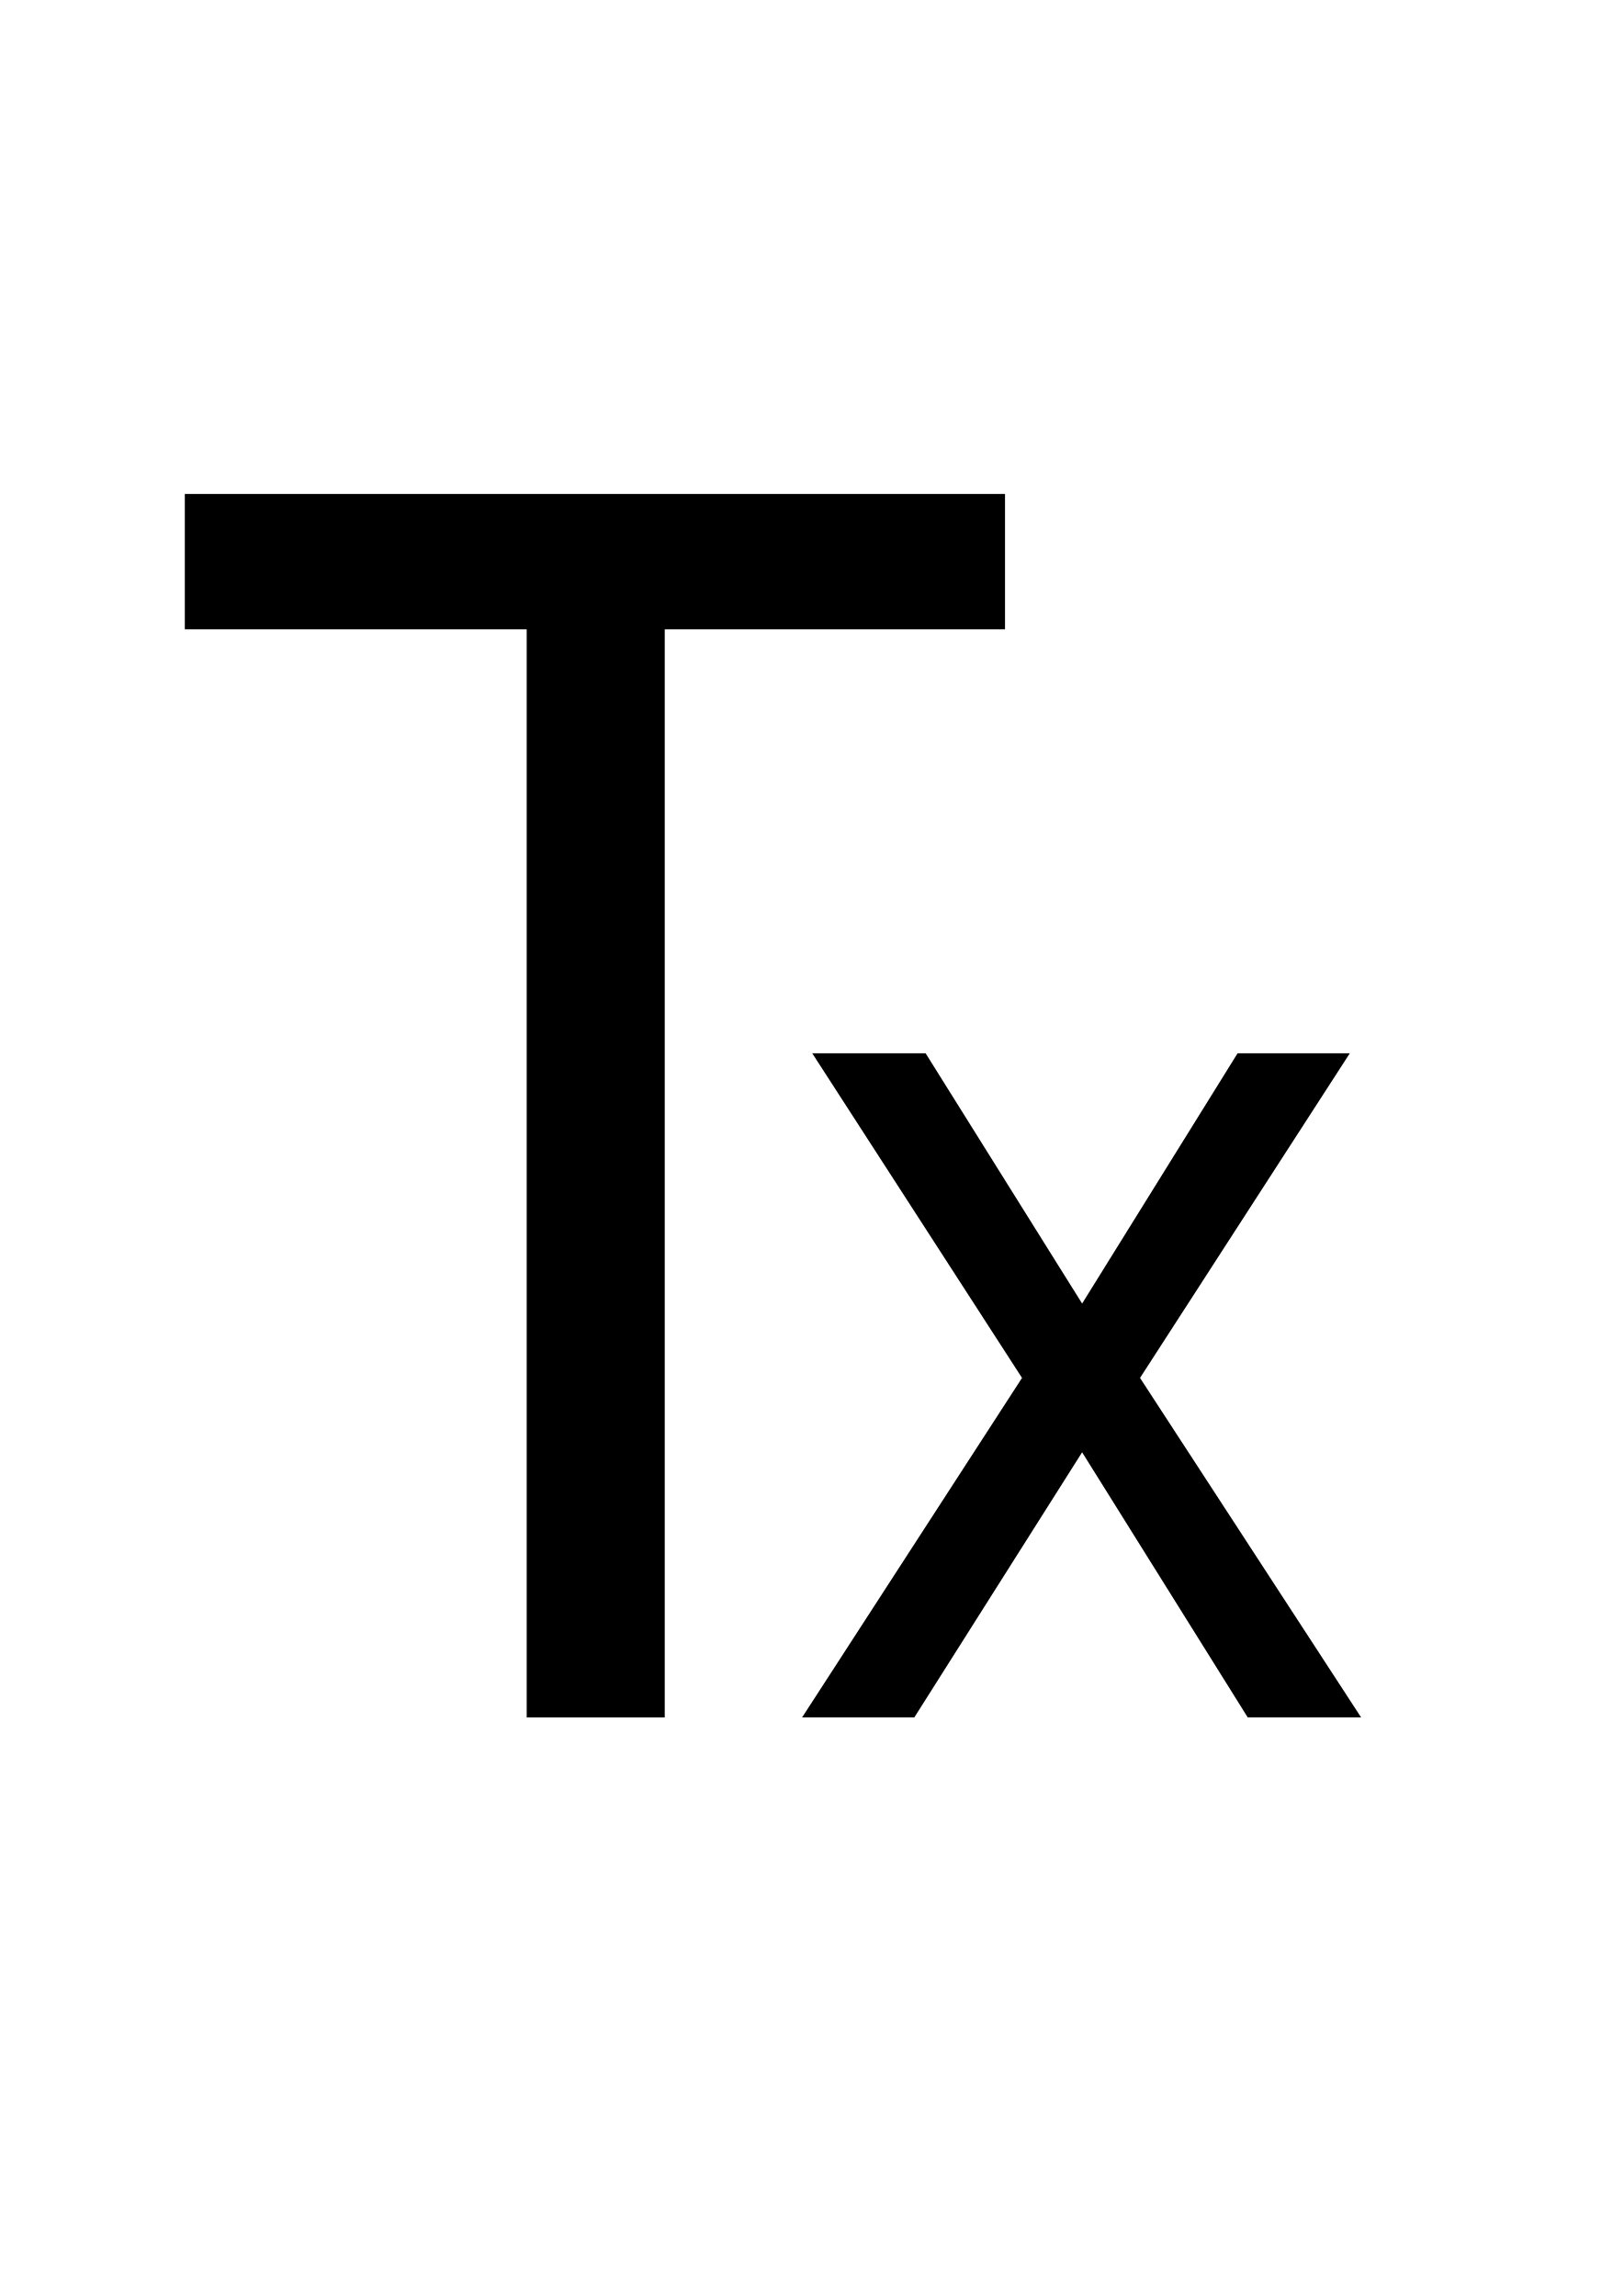
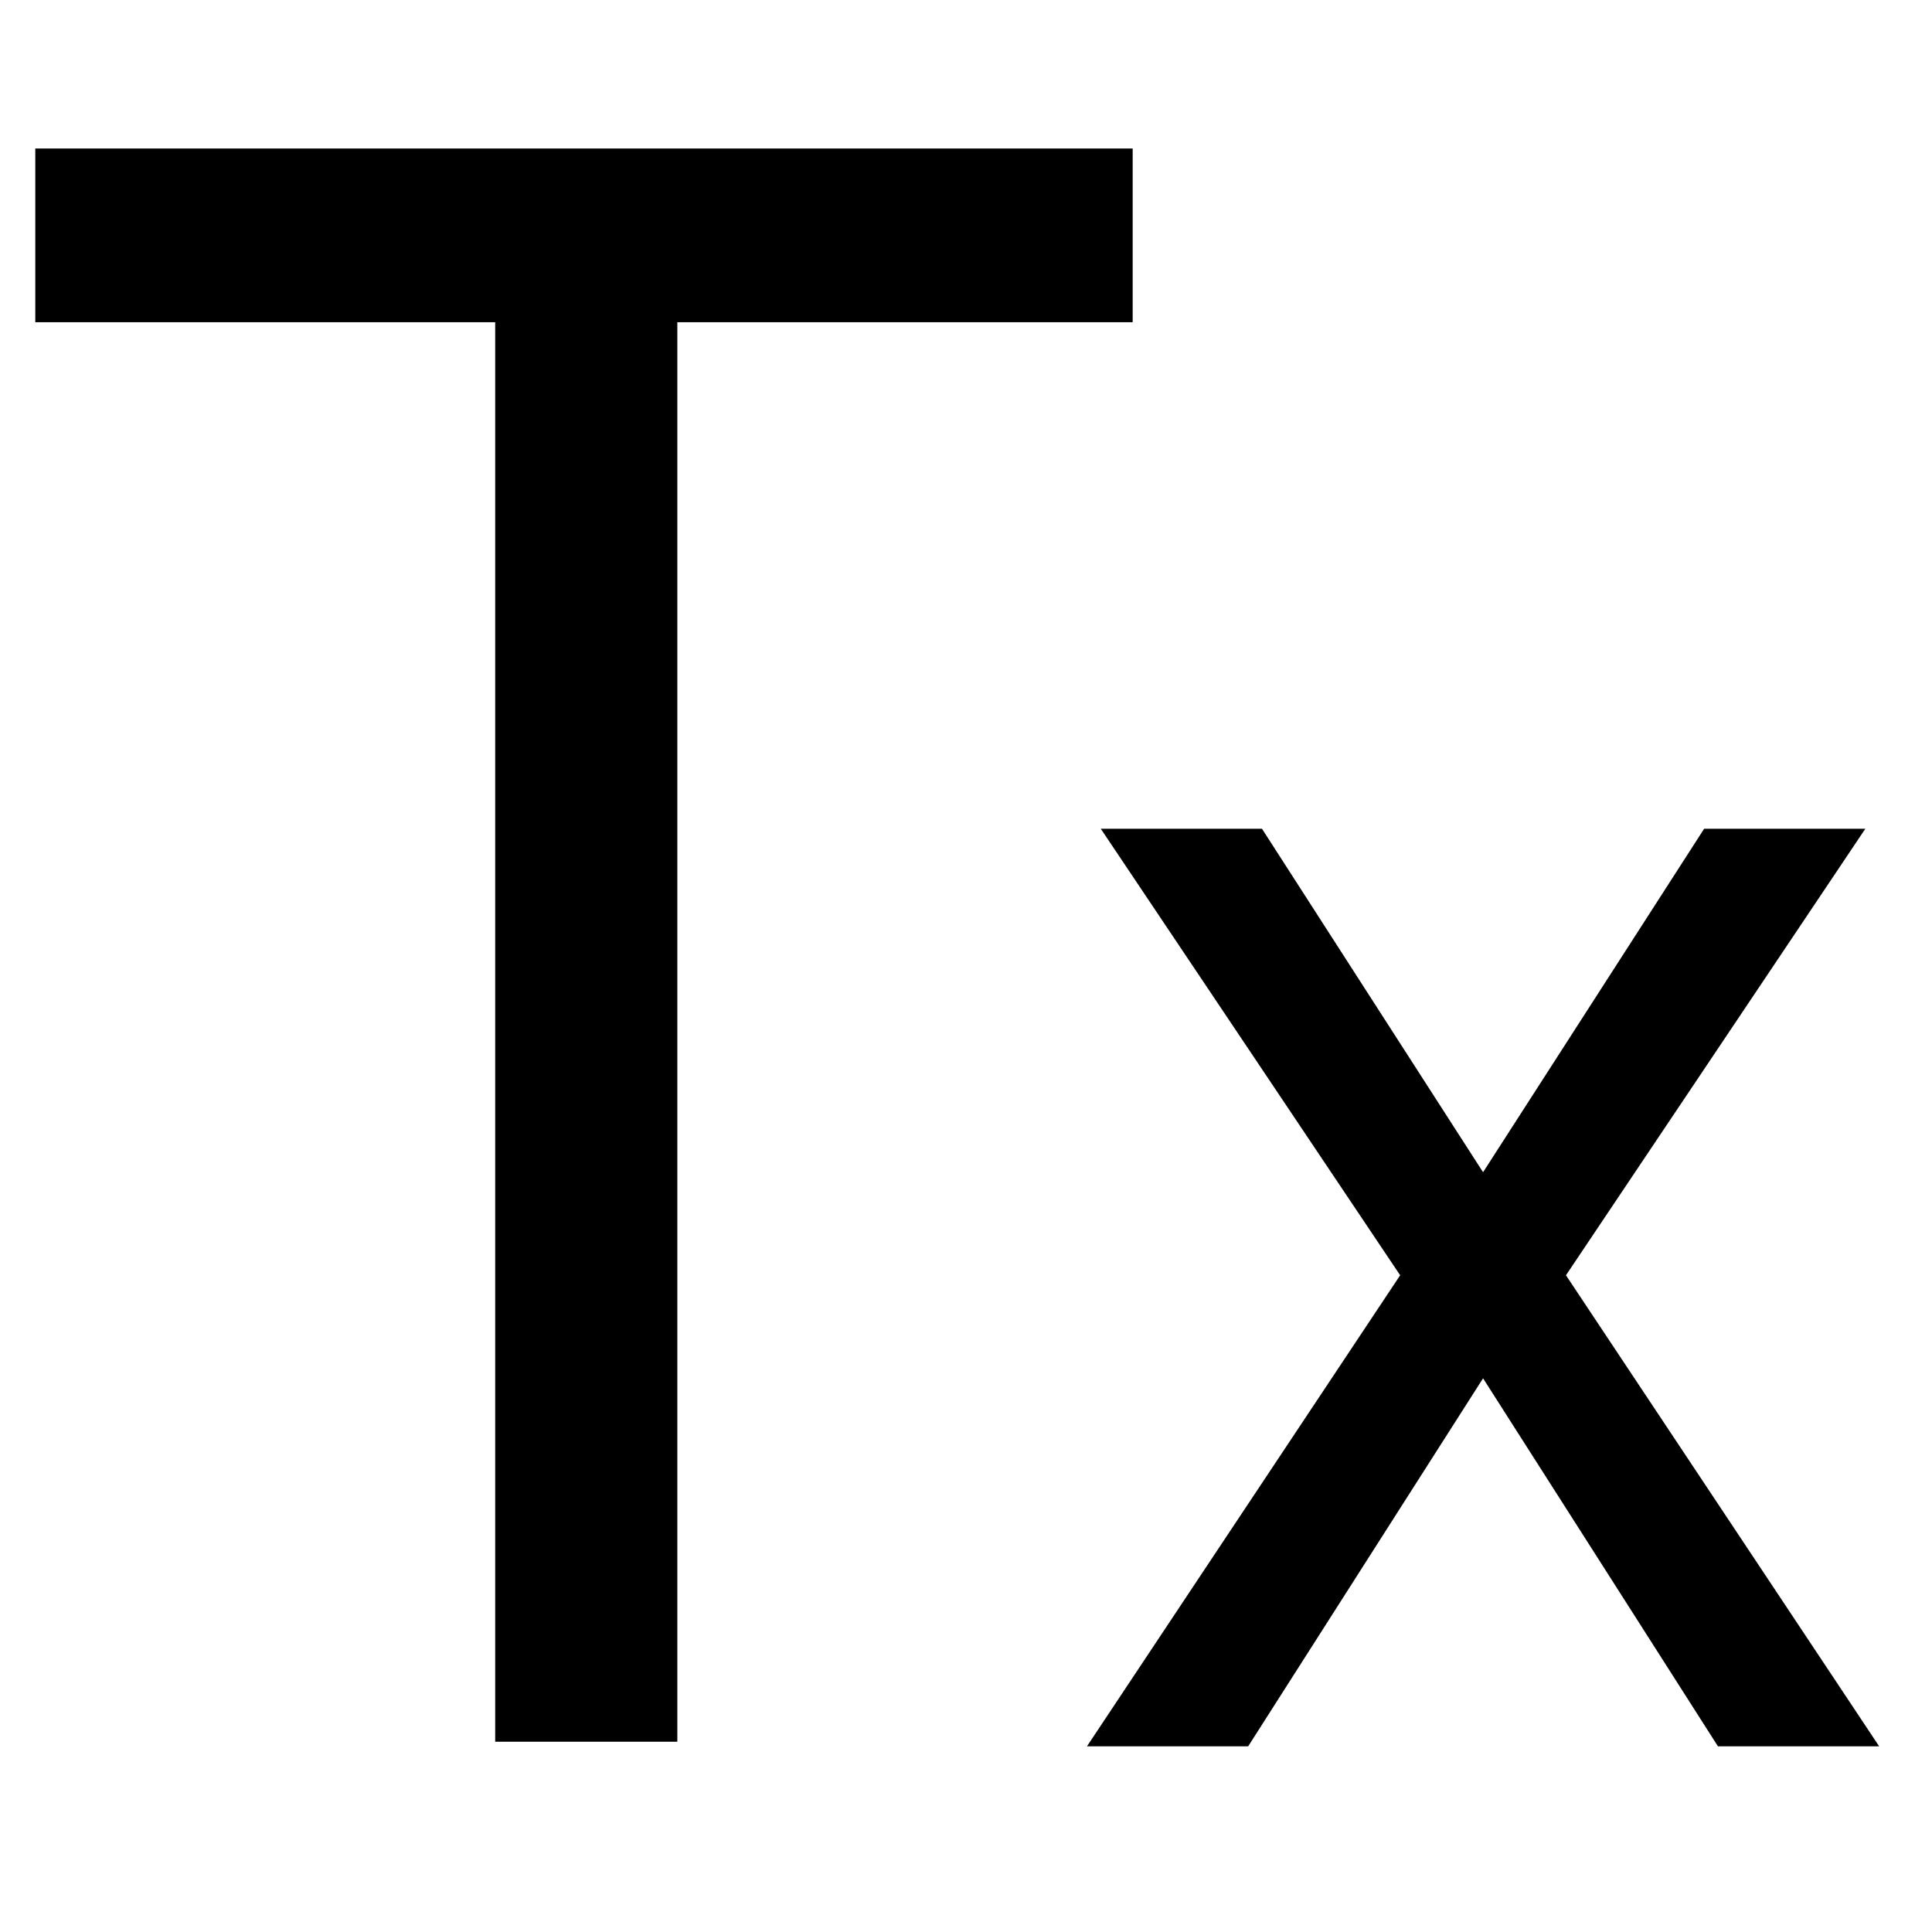
- <svg xmlns="http://www.w3.org/2000/svg" width="210mm" height="297mm" viewBox="0 0 210 297" version="1.1" id="svg842">
+ <svg xmlns="http://www.w3.org/2000/svg" width="24" height="24" viewBox="0 0 6.35 6.35" version="1.1" id="svg842">
  <defs id="defs836" />
-   <g id="layer1">
-     <text xml:space="preserve" style="font-style:normal;font-weight:normal;font-size:209.641px;line-height:1.25;font-family:sans-serif;letter-spacing:0px;word-spacing:0px;fill:#000000;fill-opacity:1;stroke:none;stroke-width:5.241" x="23.179" y="210.121" id="text846" transform="scale(0.9458072,1.057298)">
-       <tspan id="tspan844" x="23.179" y="210.121" style="stroke-width:5.241">T</tspan>
+   <g id="layer1" transform="translate(0,-290.65)">
+     <text xml:space="preserve" style="font-style:normal;font-variant:normal;font-weight:normal;font-stretch:normal;font-size:7.024px;line-height:1.25;font-family:'Calisto MT';-inkscape-font-specification:'Calisto MT, Normal';font-variant-ligatures:normal;font-variant-caps:normal;font-variant-numeric:normal;font-feature-settings:normal;text-align:start;letter-spacing:0px;word-spacing:0px;writing-mode:lr-tb;text-anchor:start;fill:#000000;fill-opacity:1;stroke:none;stroke-width:0.203" x="0.06" y="283.876" id="text846" transform="scale(0.957825,1.044032)">
+       <tspan id="tspan844" x="0.06" y="283.876" style="font-style:normal;font-variant:normal;font-weight:normal;font-stretch:normal;font-size:7.024px;font-family:'Calisto MT';-inkscape-font-specification:'Calisto MT, Normal';font-variant-ligatures:normal;font-variant-caps:normal;font-variant-numeric:normal;font-feature-settings:normal;text-align:start;writing-mode:lr-tb;text-anchor:start;stroke-width:0.203">T</tspan>
    </text>
-     <text xml:space="preserve" style="font-style:normal;font-weight:normal;font-size:153.331px;line-height:1.25;font-family:sans-serif;letter-spacing:0px;word-spacing:0px;fill:#000000;fill-opacity:1;stroke:none;stroke-width:3.833" x="105.668" y="212.536" id="text850" transform="scale(0.9566776,1.045284)">
-       <tspan id="tspan848" x="105.668" y="212.536" style="stroke-width:3.833">x</tspan>
+     <text xml:space="preserve" style="font-style:normal;font-variant:normal;font-weight:normal;font-stretch:normal;font-size:5.445px;line-height:1.25;font-family:'Calisto MT';-inkscape-font-specification:'Calisto MT, Normal';font-variant-ligatures:normal;font-variant-caps:normal;font-variant-numeric:normal;font-feature-settings:normal;text-align:start;letter-spacing:0px;word-spacing:0px;writing-mode:lr-tb;text-anchor:start;fill:#000000;fill-opacity:1;stroke:none;stroke-width:0.148" x="3.594" y="287.152" id="text850" transform="scale(0.9688337,1.032169)">
+       <tspan id="tspan848" x="3.594" y="287.152" style="font-style:normal;font-variant:normal;font-weight:normal;font-stretch:normal;font-size:5.445px;font-family:'Calisto MT';-inkscape-font-specification:'Calisto MT, Normal';font-variant-ligatures:normal;font-variant-caps:normal;font-variant-numeric:normal;font-feature-settings:normal;text-align:start;writing-mode:lr-tb;text-anchor:start;stroke-width:0.148">x</tspan>
    </text>
  </g>
</svg>
